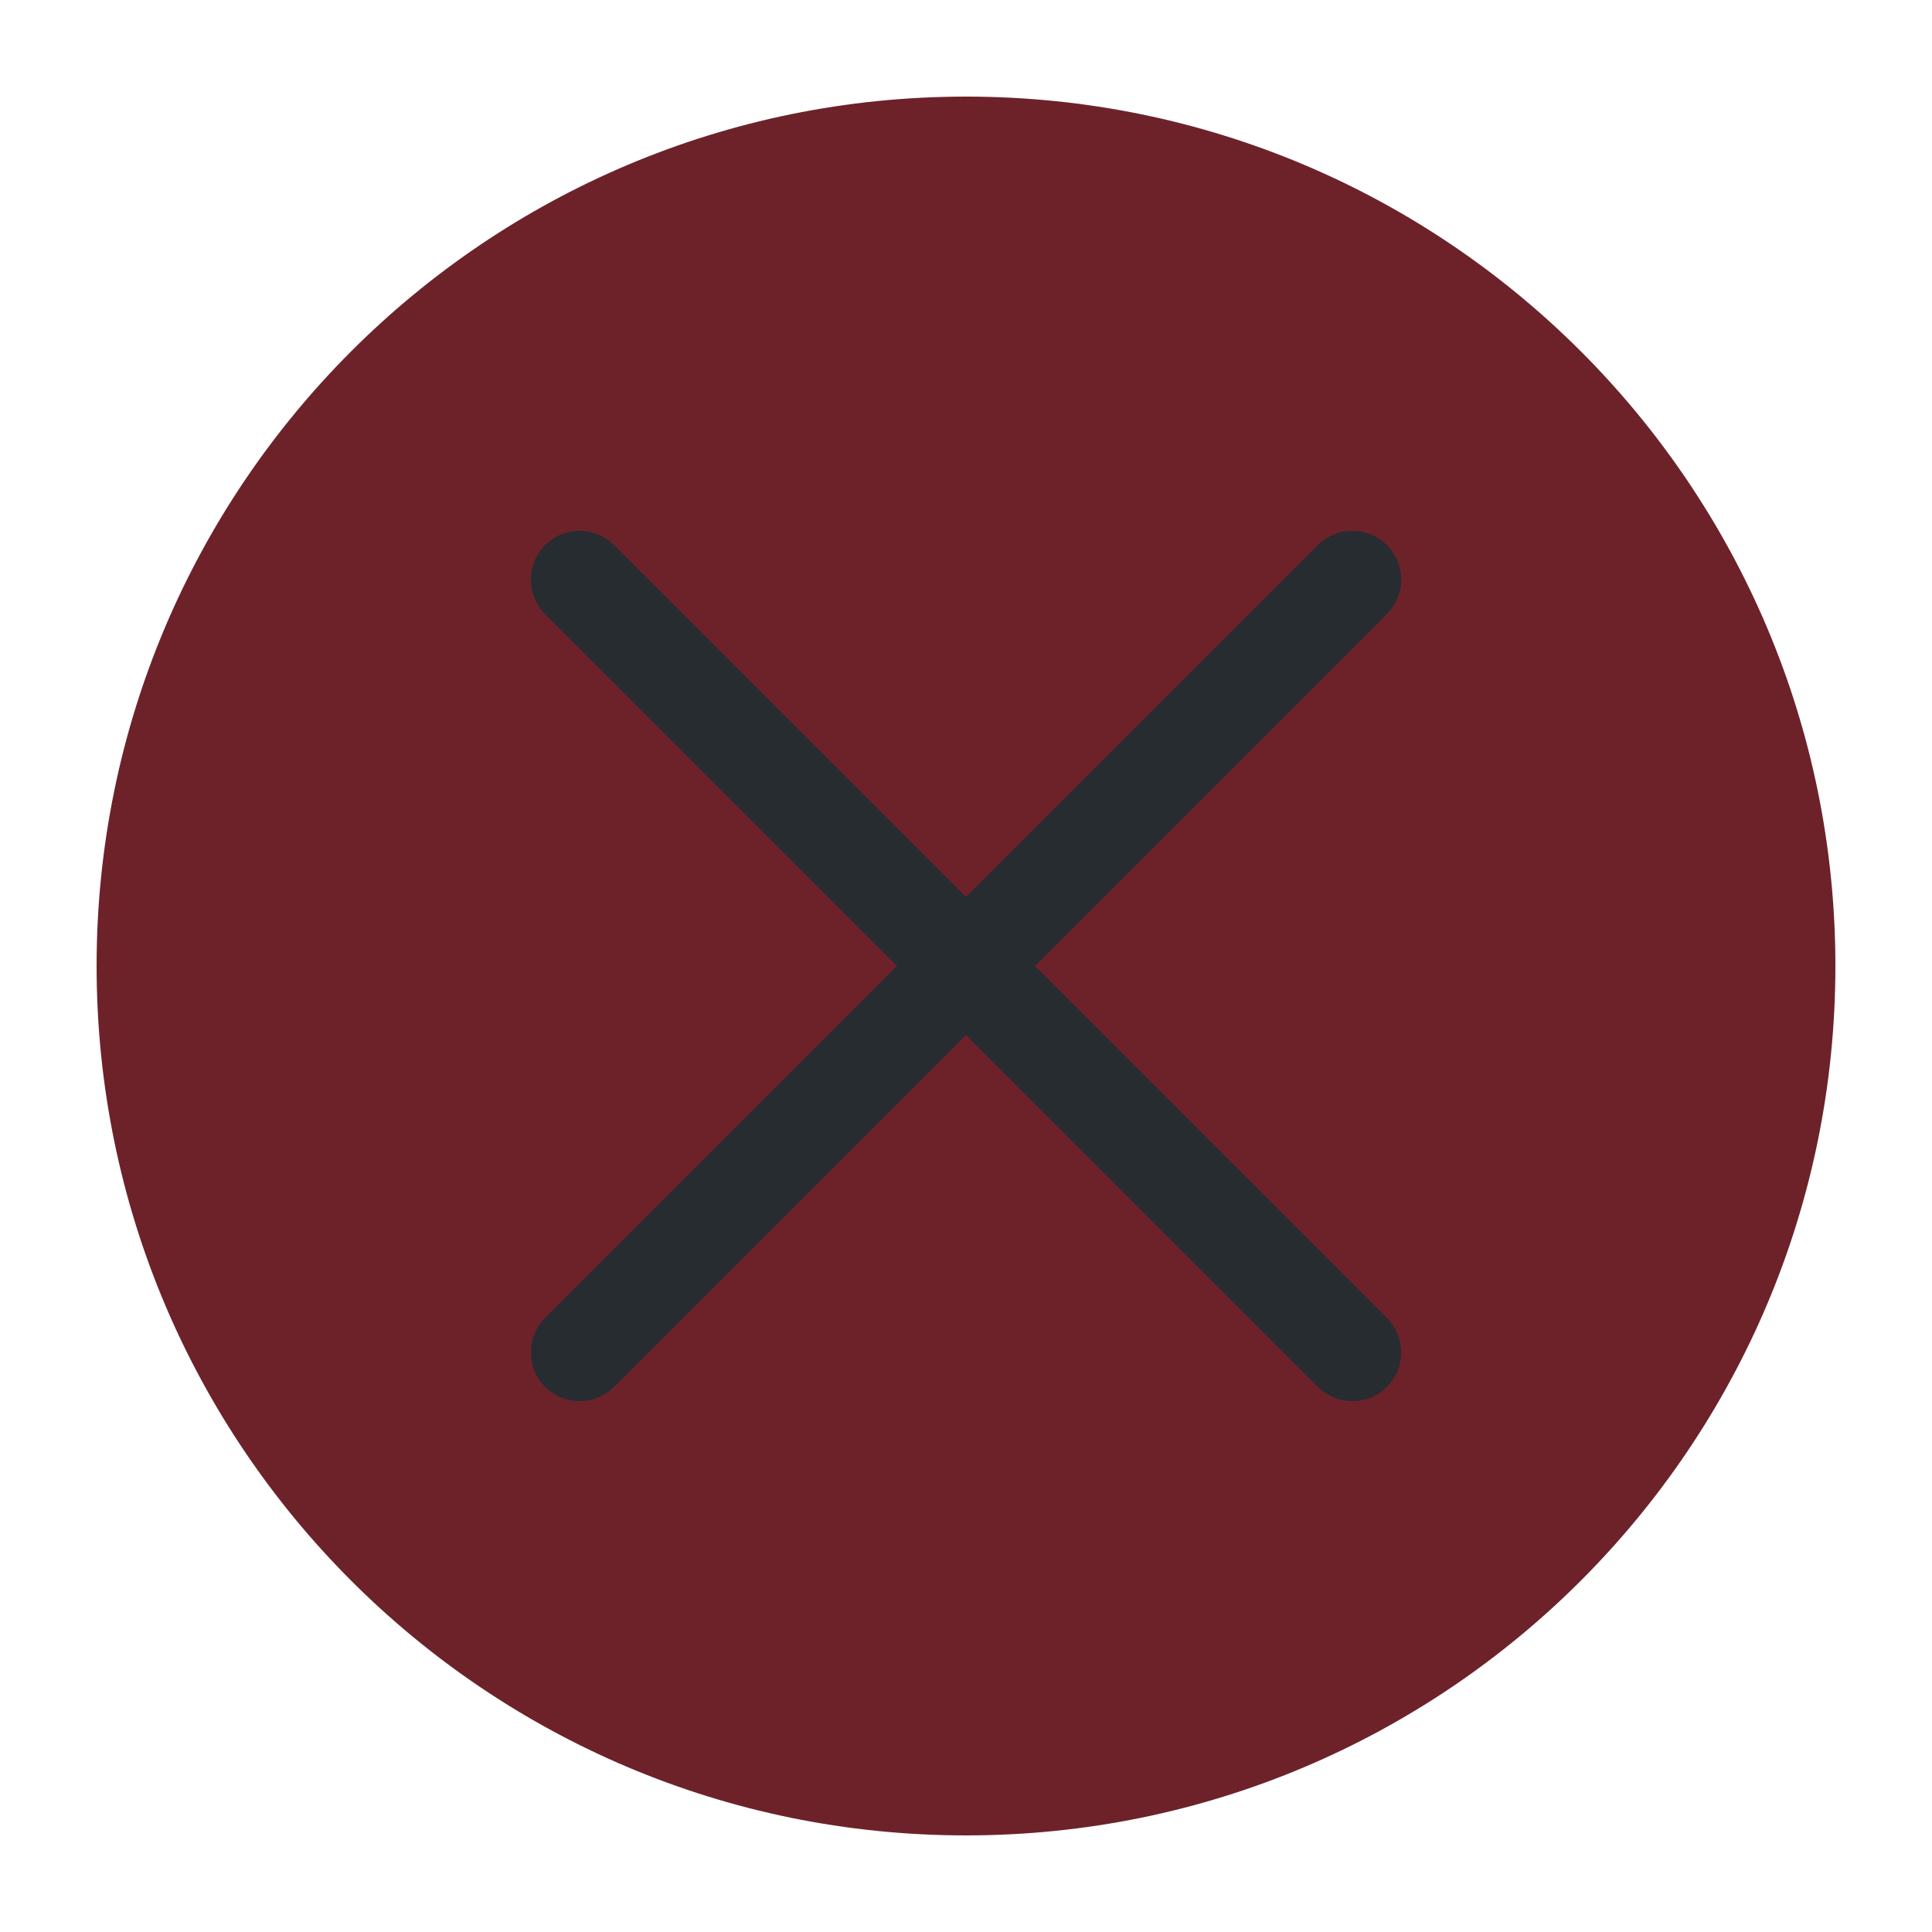
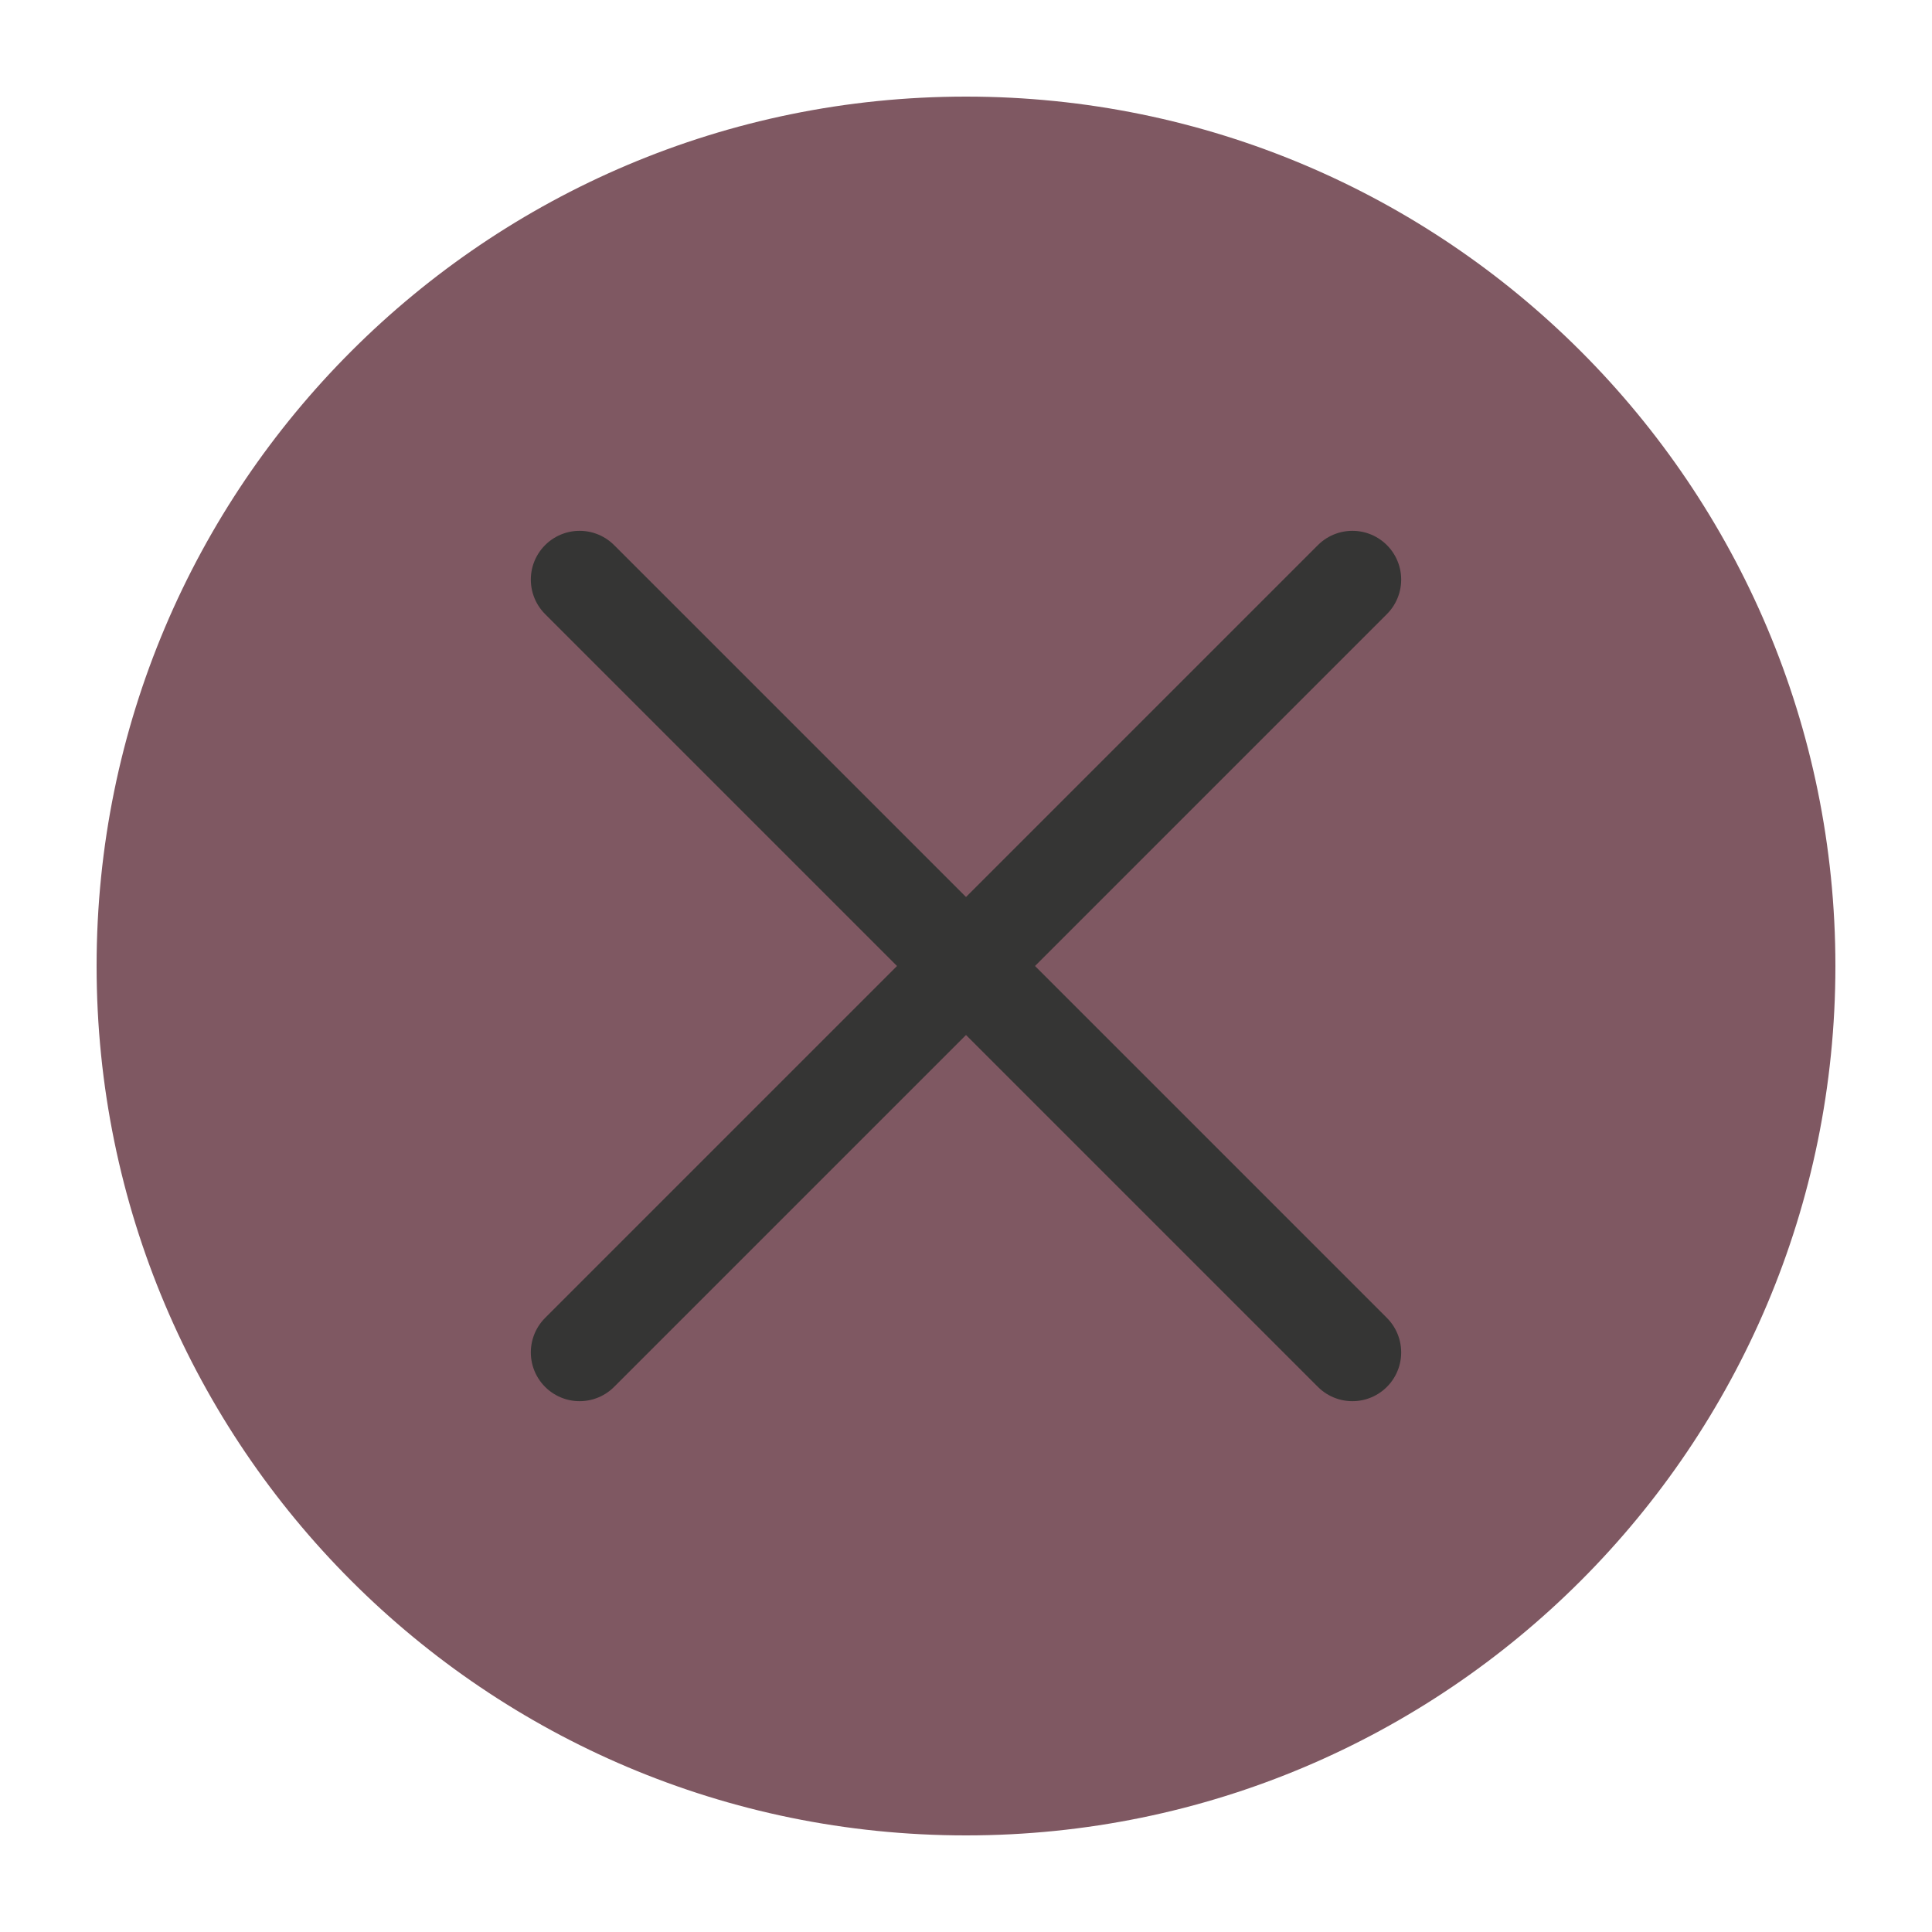
<svg xmlns="http://www.w3.org/2000/svg" viewBox="0 0 50 50" version="1.2" baseProfile="tiny">
  <defs>
</defs>
  <g fill="none" stroke="black" stroke-width="1" fill-rule="evenodd" stroke-linecap="square" stroke-linejoin="bevel">
    <g fill="none" stroke="#000000" stroke-opacity="1" stroke-width="1" stroke-linecap="square" stroke-linejoin="bevel" transform="matrix(1,0,0,1,0,0)" font-family="Noto Sans" font-size="10" font-weight="400" font-style="normal">
</g>
-     <g fill="#6d2229" fill-opacity="1" stroke="none" transform="matrix(2.5,0,0,2.5,2.5,2.5)" font-family="Noto Sans" font-size="10" font-weight="400" font-style="normal">
+     <g fill="#7f5862" fill-opacity="1" stroke="none" transform="matrix(2.5,0,0,2.5,2.5,2.5)" font-family="Noto Sans" font-size="10" font-weight="400" font-style="normal">
      <circle cx="9" cy="9" r="9" />
    </g>
-     <g fill="none" stroke="#272c31" stroke-opacity="1" stroke-width="1.01" stroke-linecap="round" stroke-linejoin="miter" stroke-miterlimit="2" transform="matrix(2.5,0,0,2.5,2.5,2.5)" font-family="Noto Sans" font-size="10" font-weight="400" font-style="normal">
+     <g fill="none" stroke="#353534" stroke-opacity="1" stroke-width="1.01" stroke-linecap="round" stroke-linejoin="miter" stroke-miterlimit="2" transform="matrix(2.5,0,0,2.5,2.5,2.5)" font-family="Noto Sans" font-size="10" font-weight="400" font-style="normal">
      <polyline fill="none" vector-effect="none" points="5,5 13,13 " />
      <polyline fill="none" vector-effect="none" points="13,5 5,13 " />
    </g>
    <g fill="none" stroke="#000000" stroke-opacity="1" stroke-width="1" stroke-linecap="square" stroke-linejoin="bevel" transform="matrix(1,0,0,1,0,0)" font-family="Noto Sans" font-size="10" font-weight="400" font-style="normal">
</g>
  </g>
</svg>
